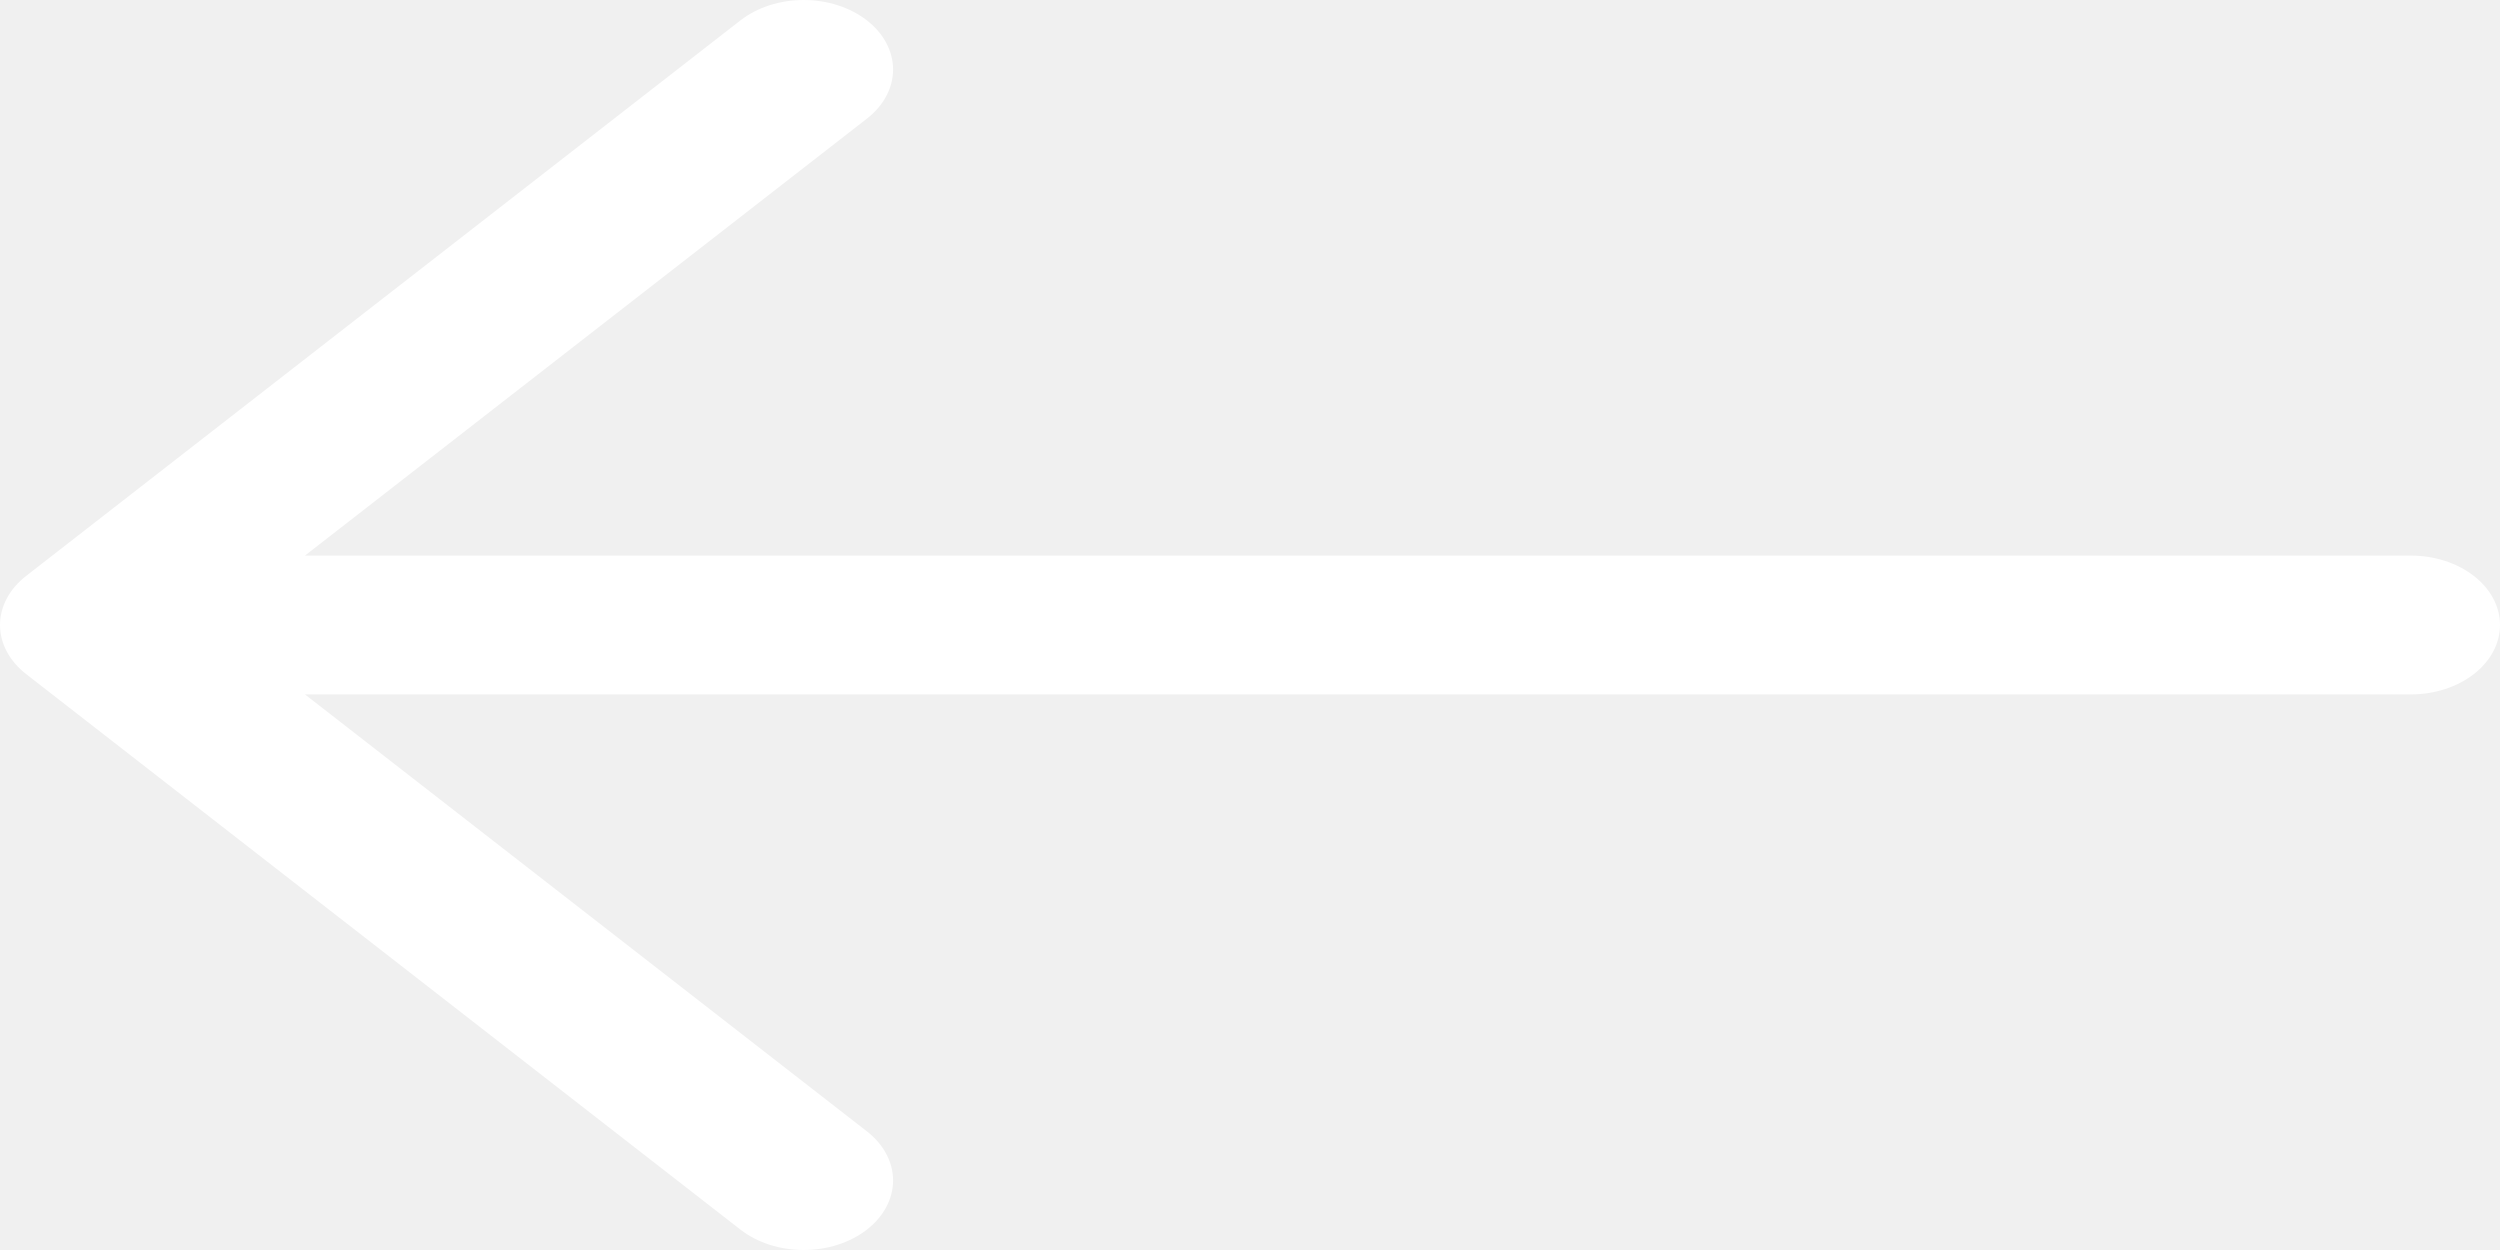
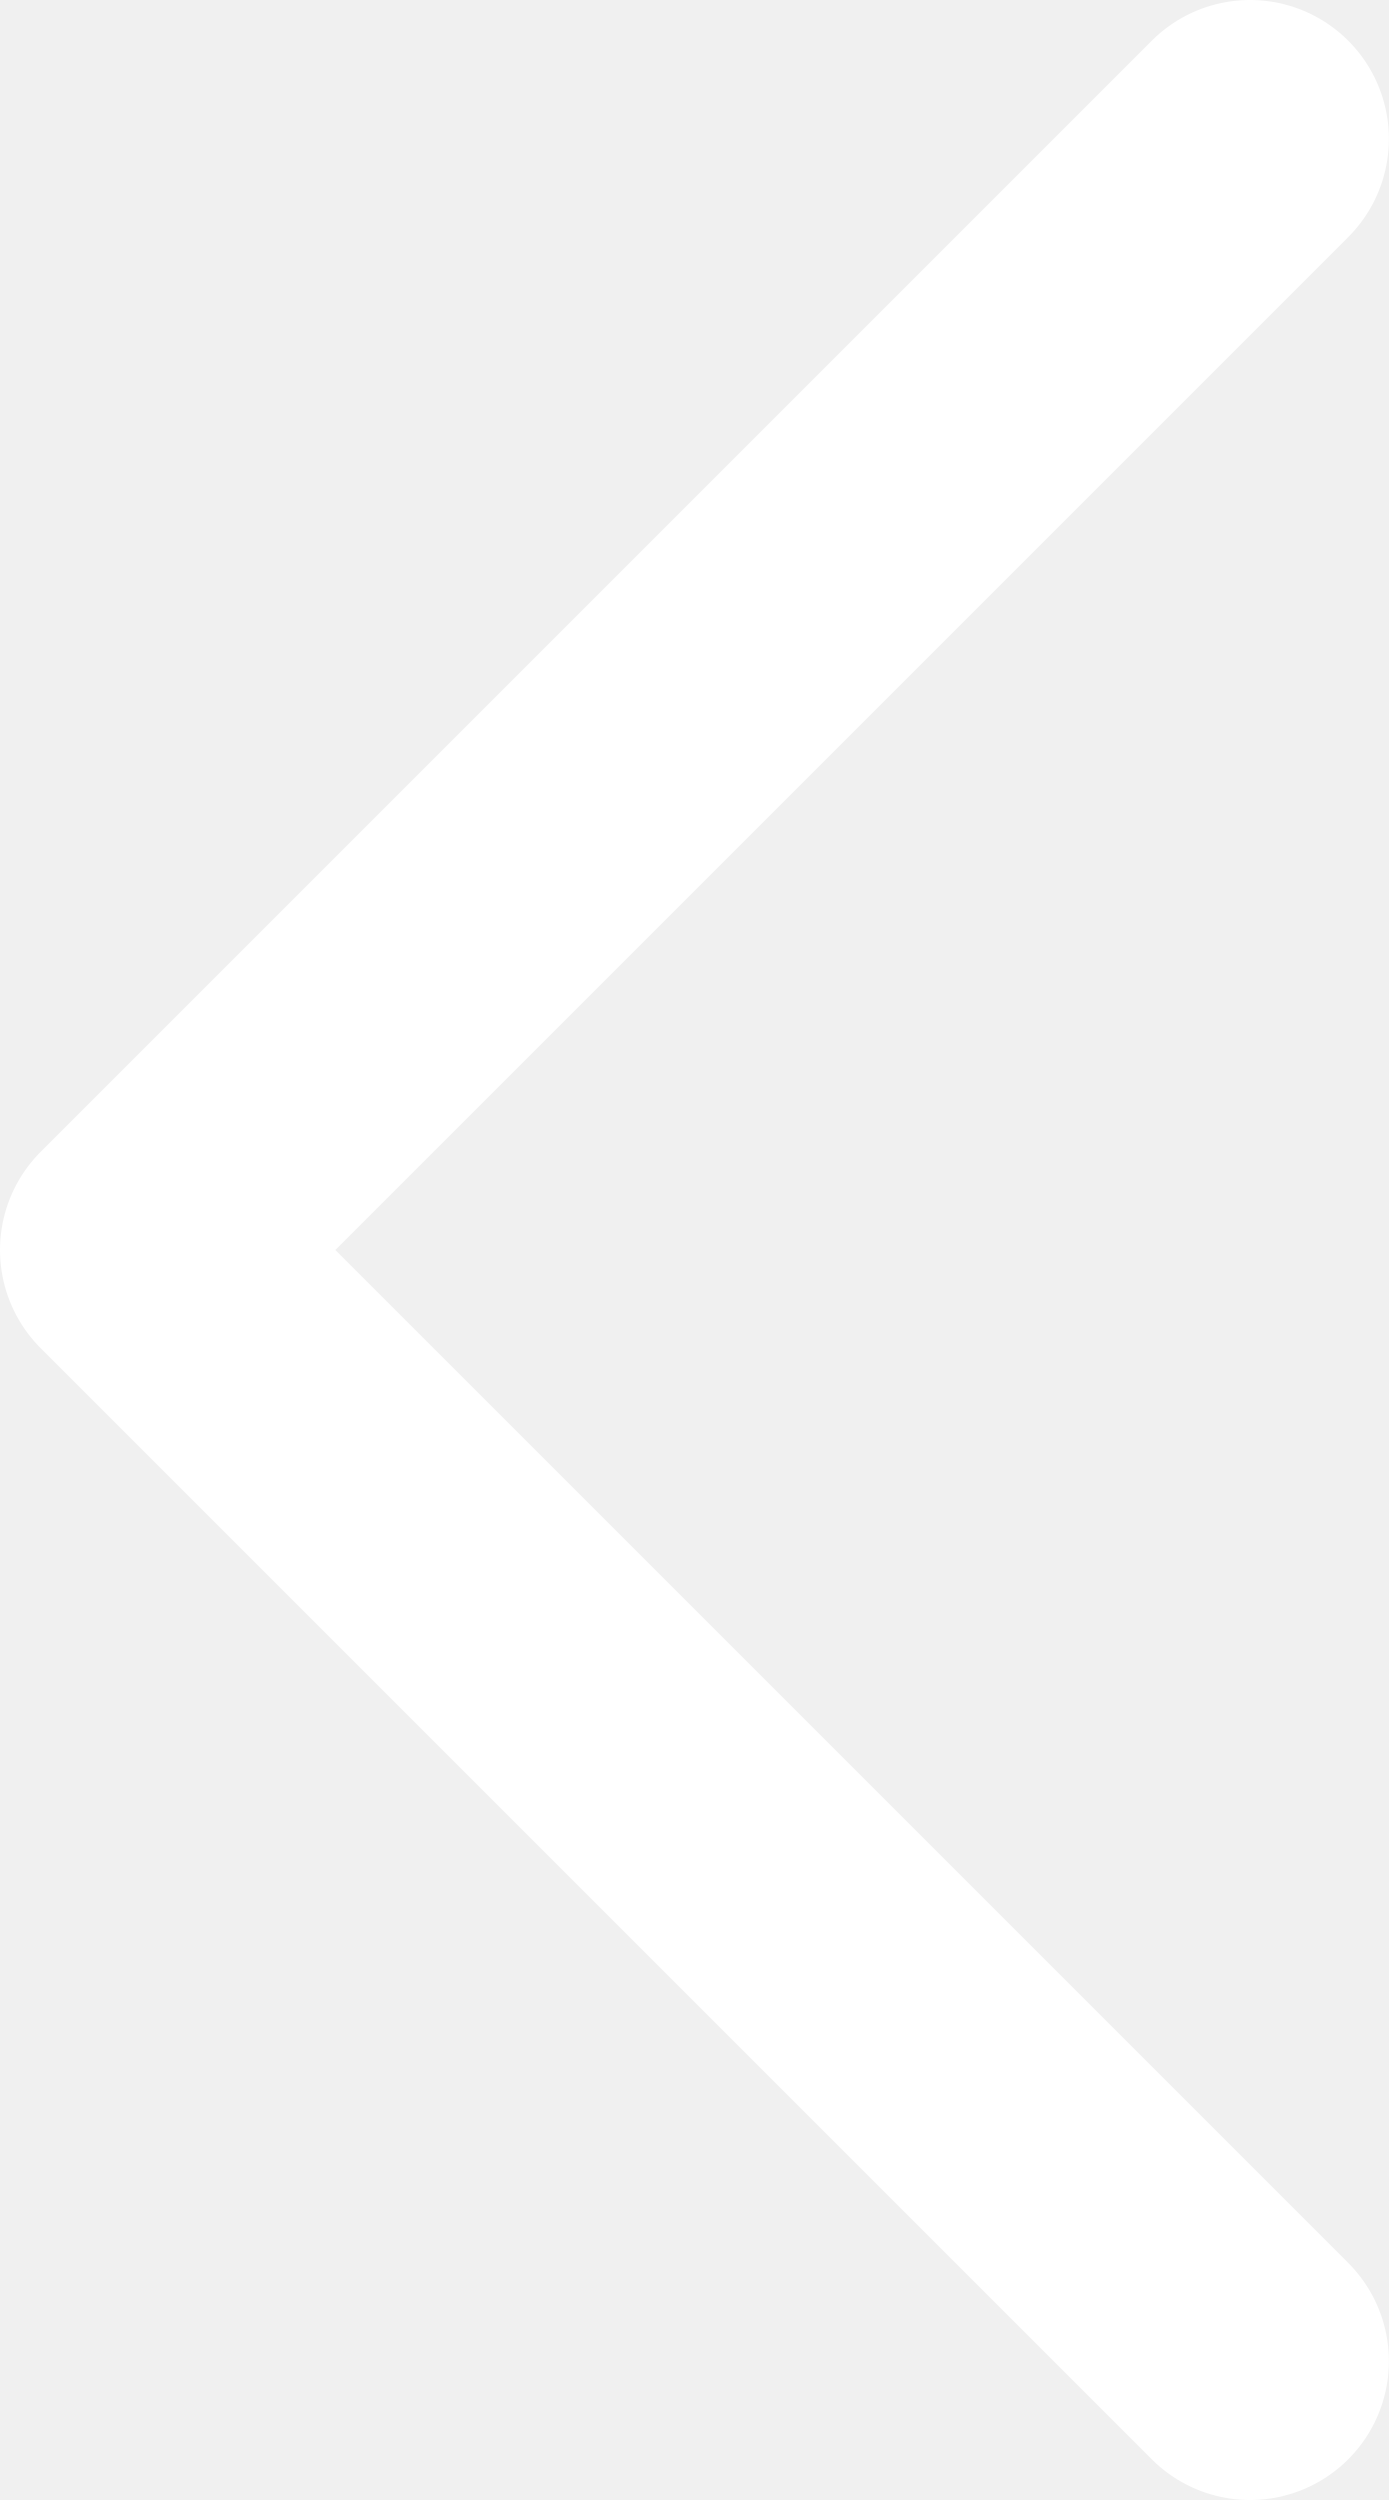
- <svg xmlns="http://www.w3.org/2000/svg" width="60" height="30" viewBox="0 0 60 30" fill="none">
-   <path fill-rule="evenodd" clip-rule="evenodd" d="M60 15C60 14.558 59.774 14.134 59.372 13.822C58.971 13.509 58.426 13.334 57.857 13.334H7.319L20.805 2.848C21.005 2.693 21.163 2.51 21.27 2.307C21.378 2.105 21.434 1.888 21.434 1.669C21.434 1.449 21.378 1.232 21.27 1.03C21.163 0.828 21.005 0.644 20.805 0.489C20.606 0.334 20.37 0.211 20.109 0.127C19.849 0.043 19.57 0 19.288 0C19.007 0 18.728 0.043 18.467 0.127C18.207 0.211 17.971 0.334 17.771 0.489L0.63 13.82C0.43 13.975 0.272 14.159 0.164 14.361C0.056 14.564 0 14.781 0 15C0 15.219 0.056 15.436 0.164 15.639C0.272 15.841 0.43 16.025 0.63 16.18L17.771 29.511C17.971 29.666 18.207 29.789 18.467 29.873C18.728 29.957 19.007 30 19.288 30C19.57 30 19.849 29.957 20.109 29.873C20.37 29.789 20.606 29.666 20.805 29.511C21.005 29.356 21.163 29.172 21.27 28.97C21.378 28.767 21.434 28.551 21.434 28.331C21.434 28.112 21.378 27.895 21.27 27.693C21.163 27.491 21.005 27.307 20.805 27.152L7.319 16.666H57.857C58.426 16.666 58.971 16.491 59.372 16.178C59.774 15.866 60 15.442 60 15Z" fill="white" />
+ <svg xmlns="http://www.w3.org/2000/svg" width="10" height="18" viewBox="0 0 10 18" fill="none">
+   <path d="M9 1L1 9L9 17" stroke="white" stroke-width="2" stroke-linecap="round" stroke-linejoin="round" />
</svg>
